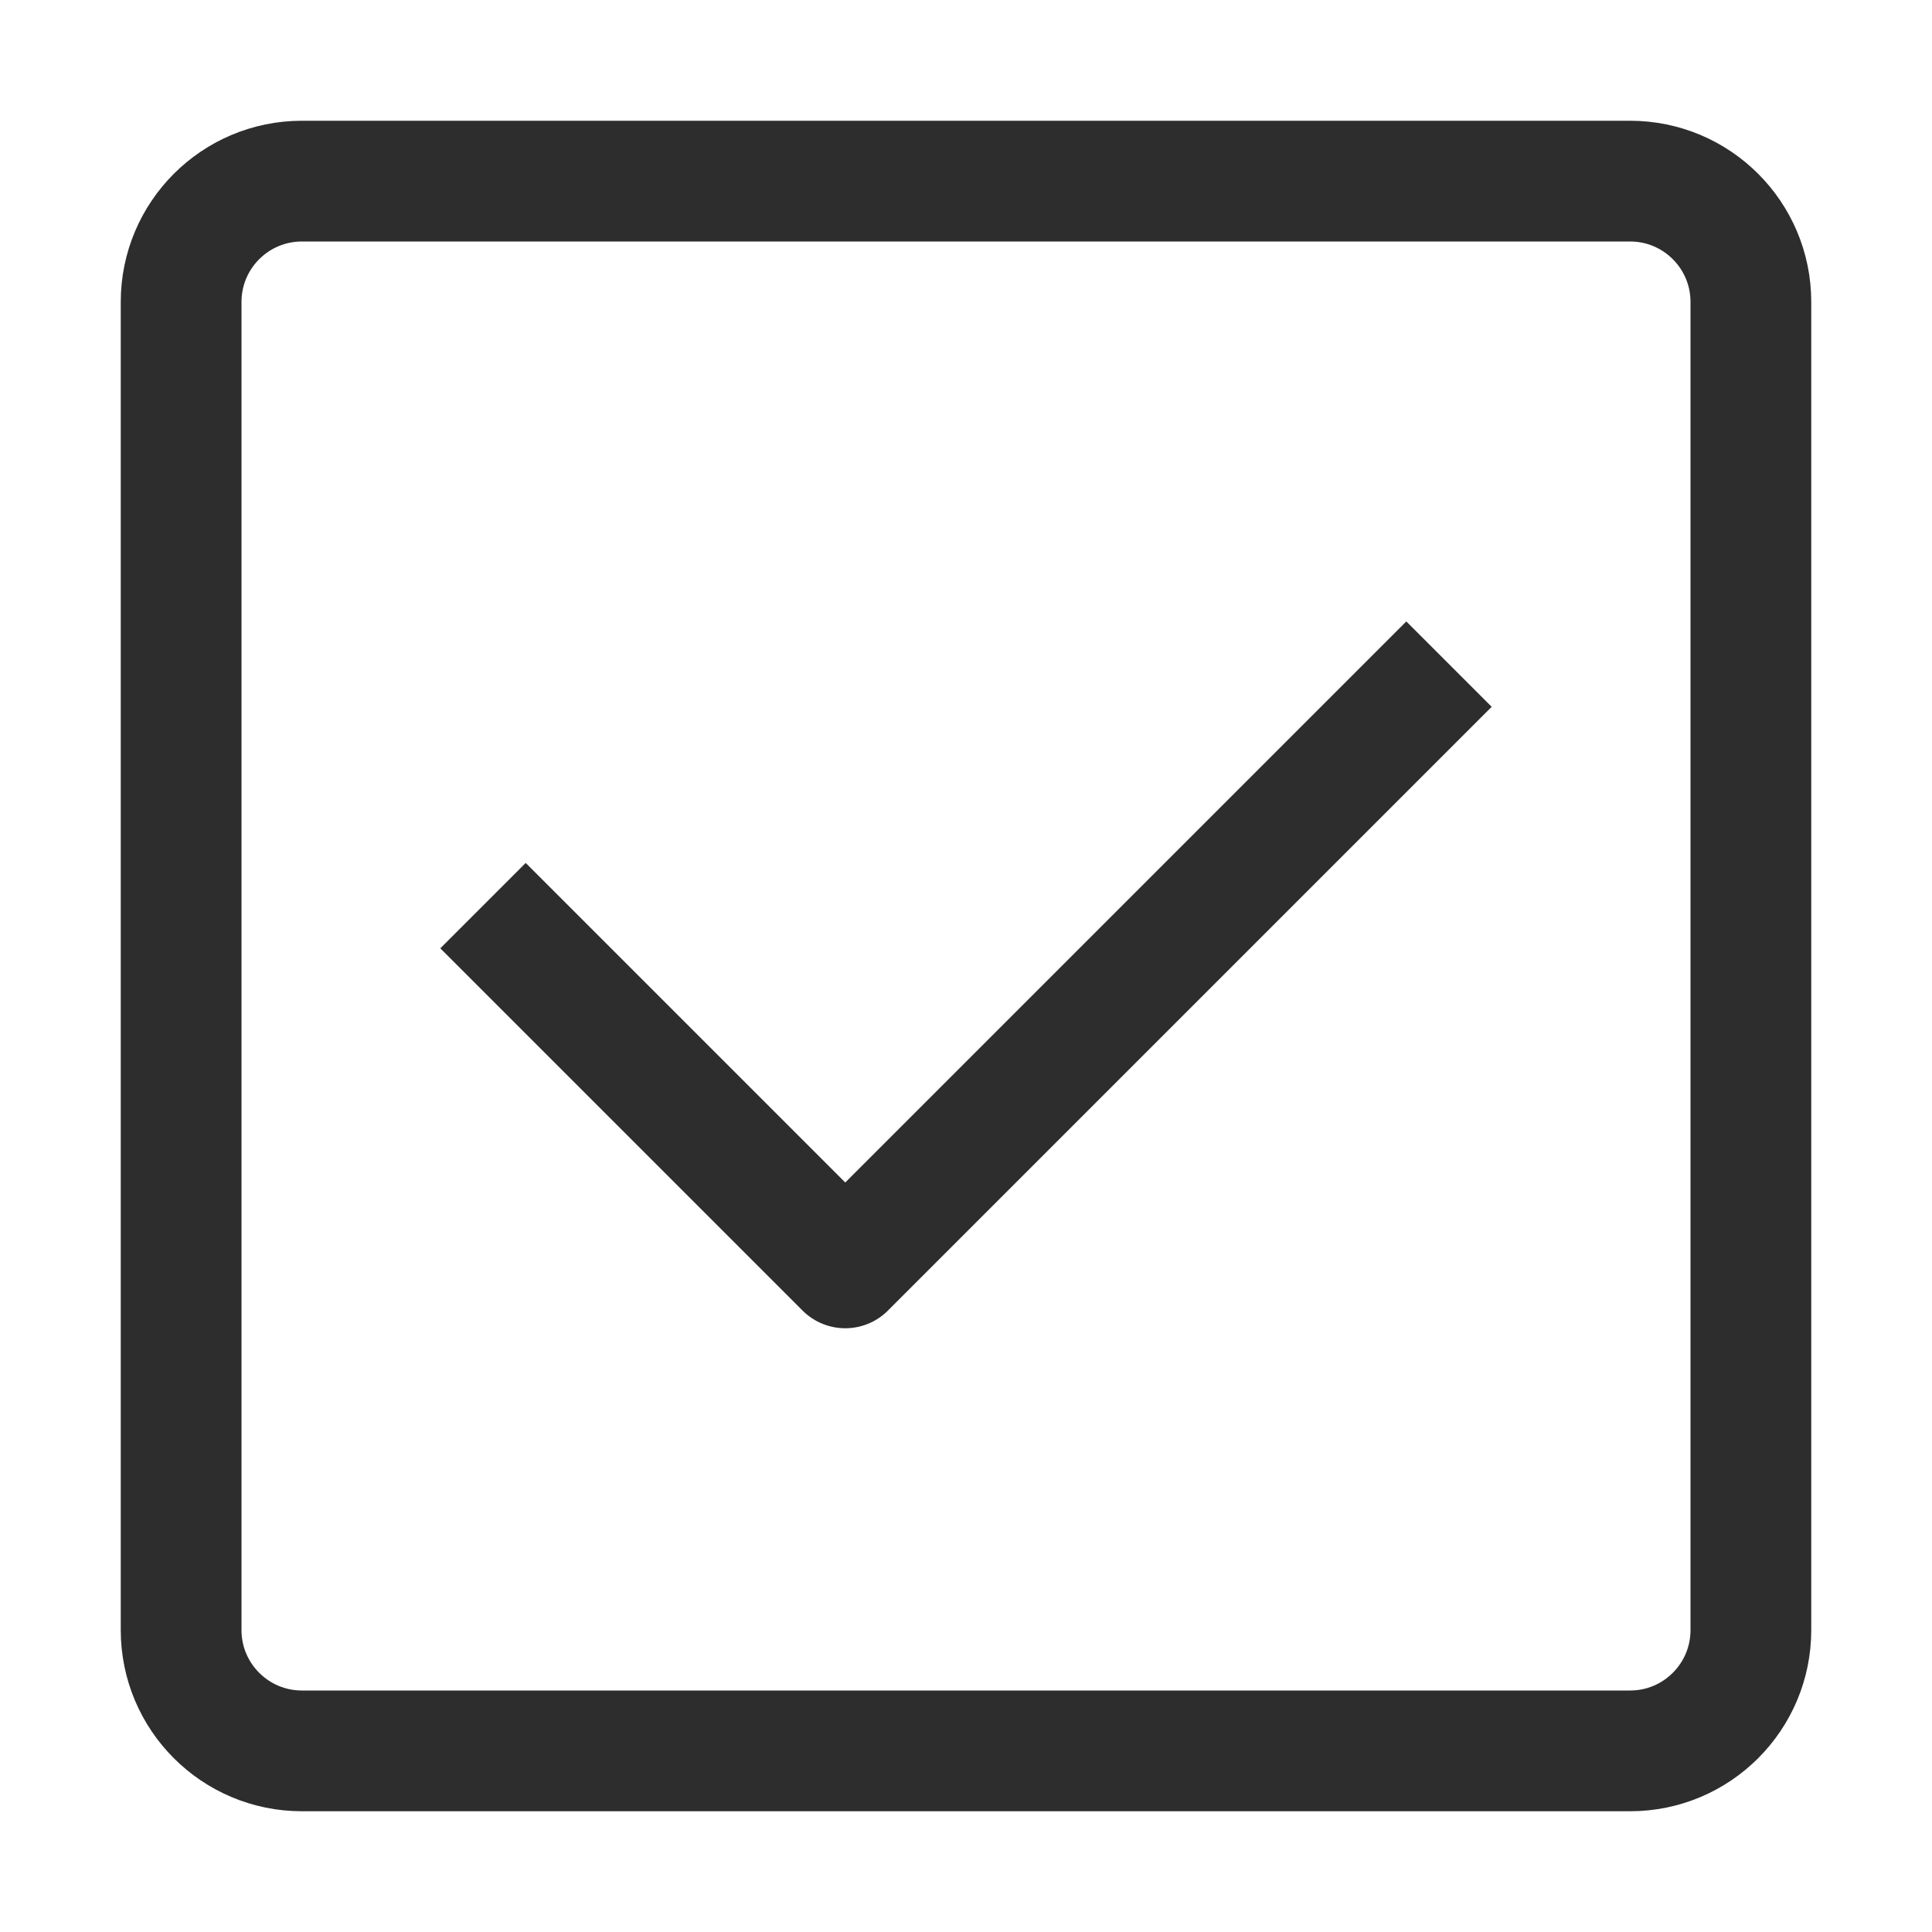
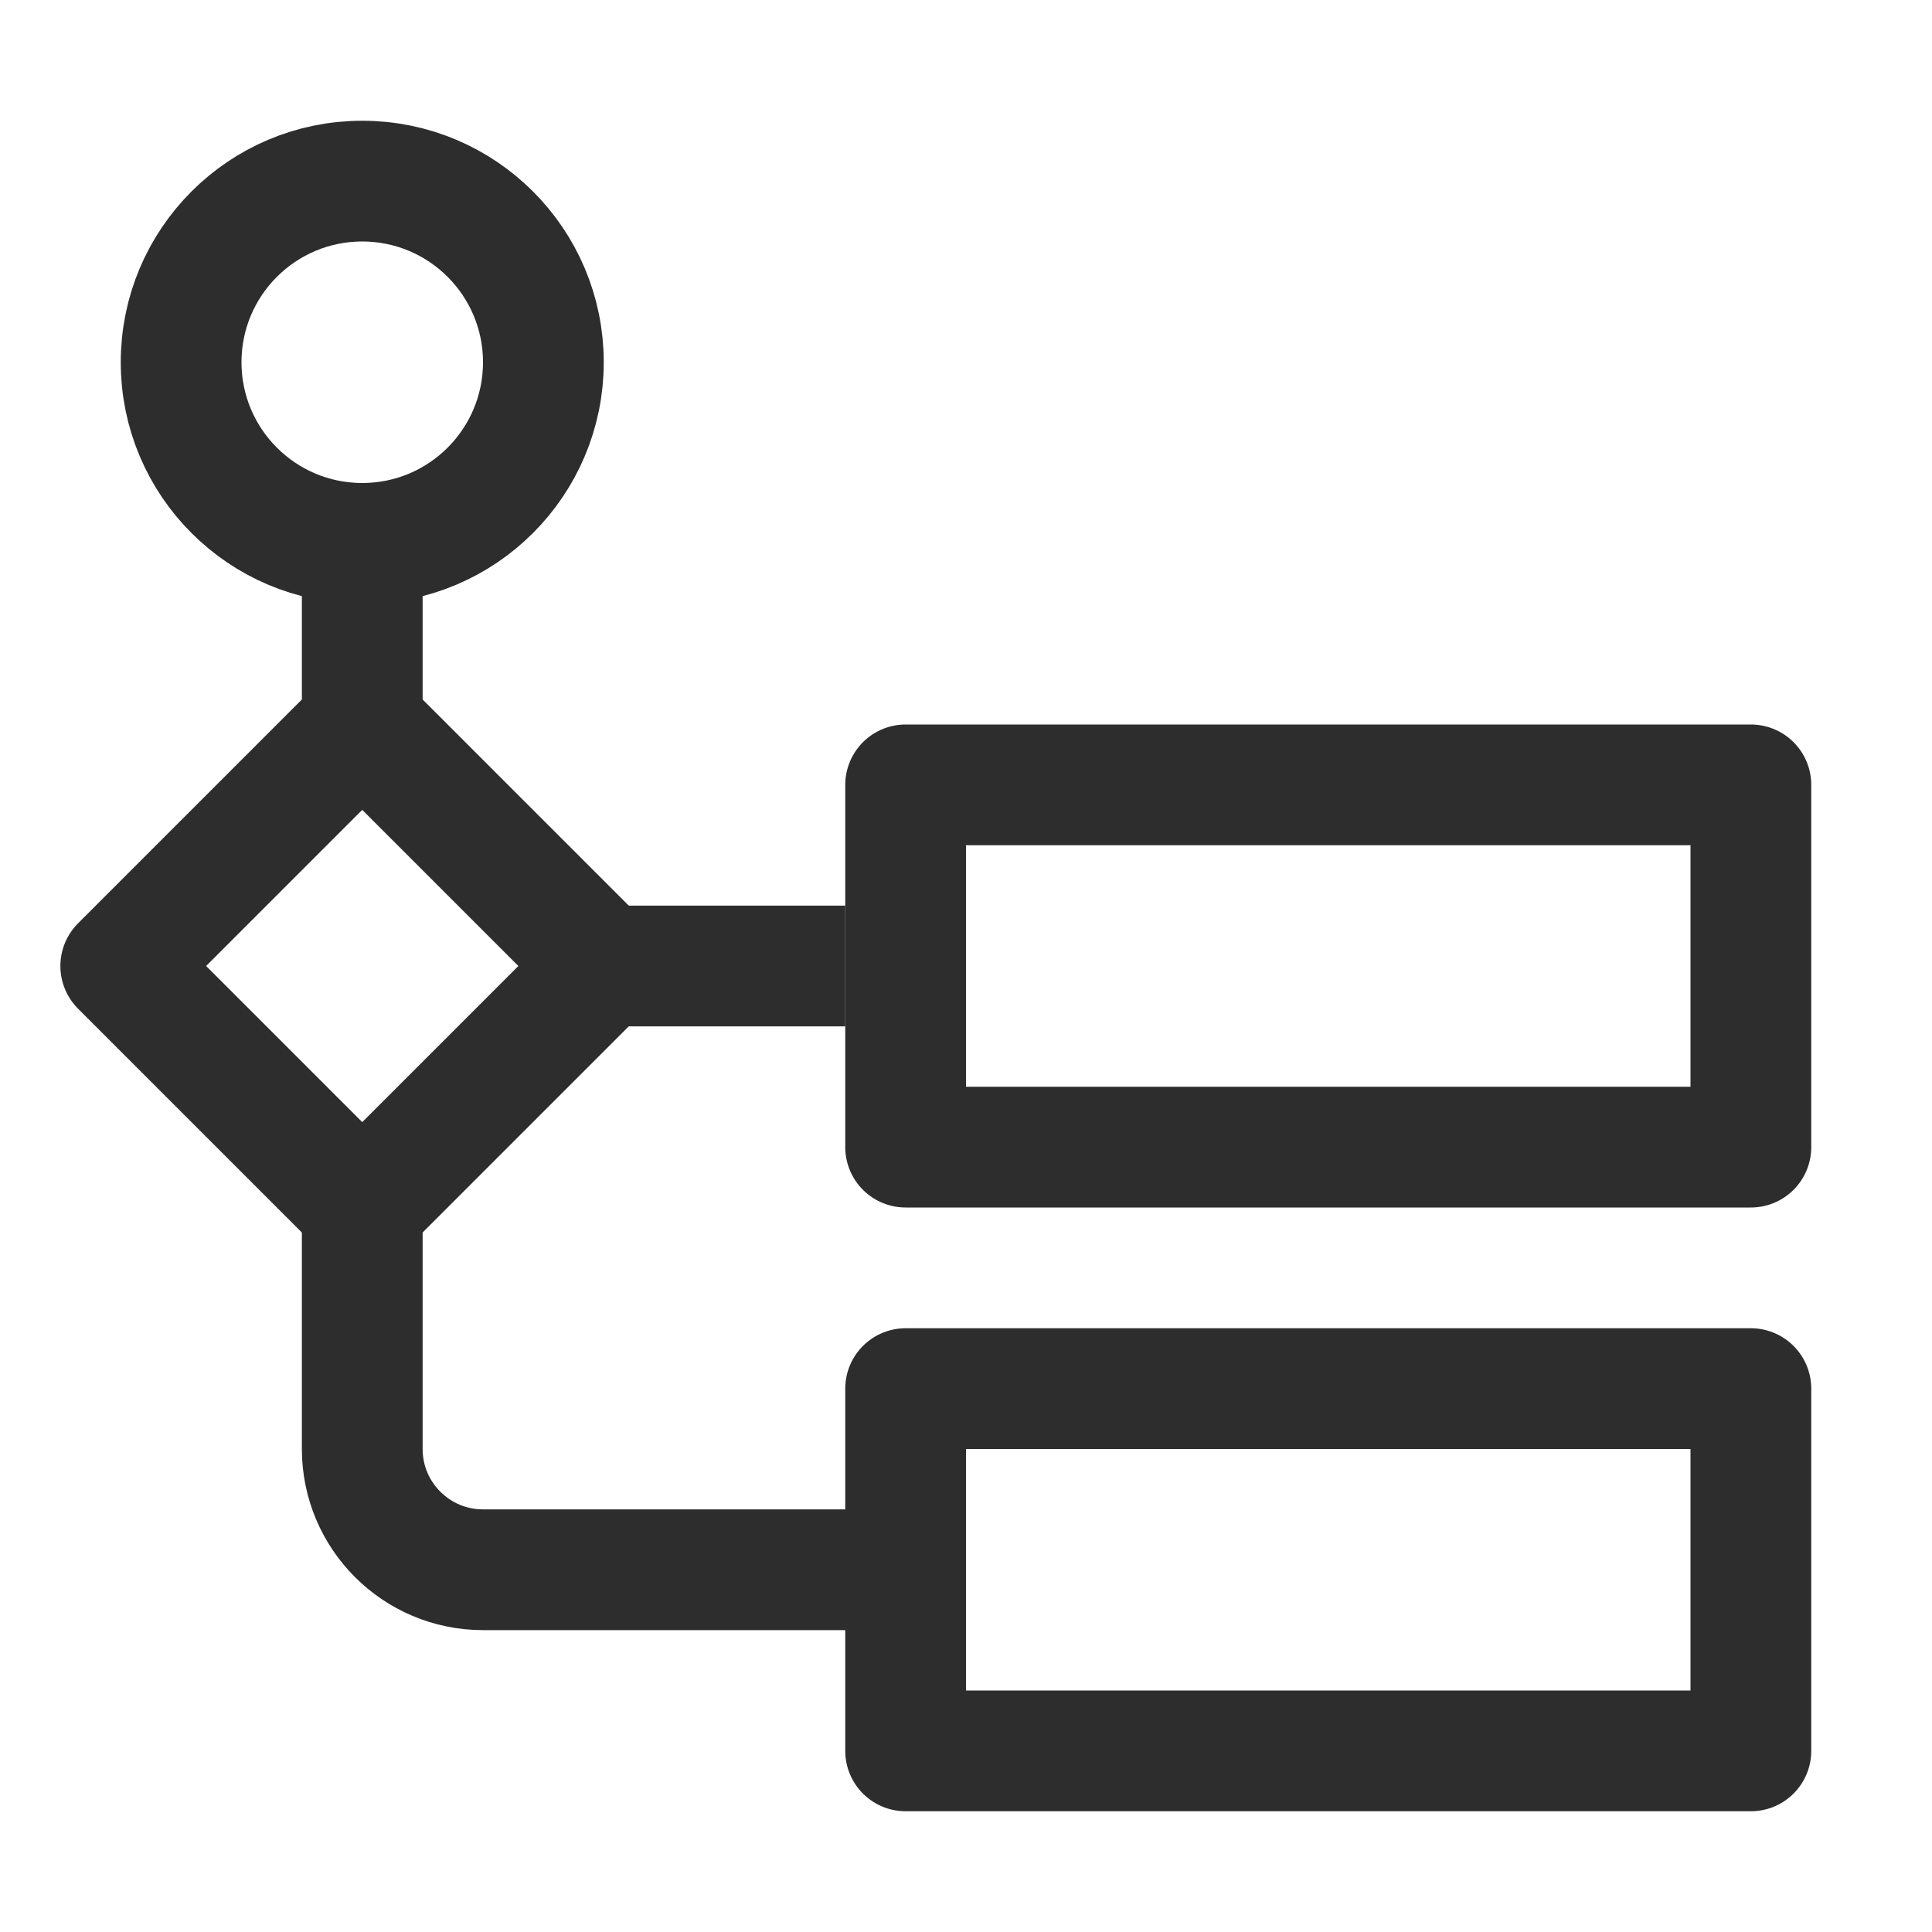
<svg xmlns="http://www.w3.org/2000/svg" width="16" height="16" viewBox="0 0 16 16" fill="none">
-   <path d="M1.5 2.5C1.5 1.948 1.948 1.5 2.5 1.5H13.5C14.052 1.5 14.5 1.948 14.5 2.5V13.5C14.5 14.052 14.052 14.5 13.5 14.5H2.5C1.948 14.5 1.5 14.052 1.5 13.5V2.5Z" stroke="#2D2D2E" />
-   <path d="M4 7.5L7 10.5L12 5.5" stroke="#2D2D2E" stroke-linejoin="round" />
+   <path d="M3 10V12C3 12.552 3.448 13 4 13H7.5" stroke="#2D2D2E" />
+   <path d="M7 8L5 8" stroke="#2D2D2E" />
+   <circle cx="3" cy="3" r="1.5" stroke="#2D2D2E" stroke-linecap="round" />
+   <rect x="7.5" y="11.5" width="7" height="3" stroke="#2D2D2E" stroke-linecap="round" stroke-linejoin="round" />
+   <rect x="7.5" y="6.5" width="7" height="3" stroke="#2D2D2E" stroke-linecap="round" stroke-linejoin="round" />
+   <path d="M3 6L5 8L3 10L1 8L3 6Z" stroke="#2D2D2E" stroke-linecap="round" stroke-linejoin="round" />
+   <path d="M3 6L3 4.5" stroke="#2D2D2E" />
</svg>
